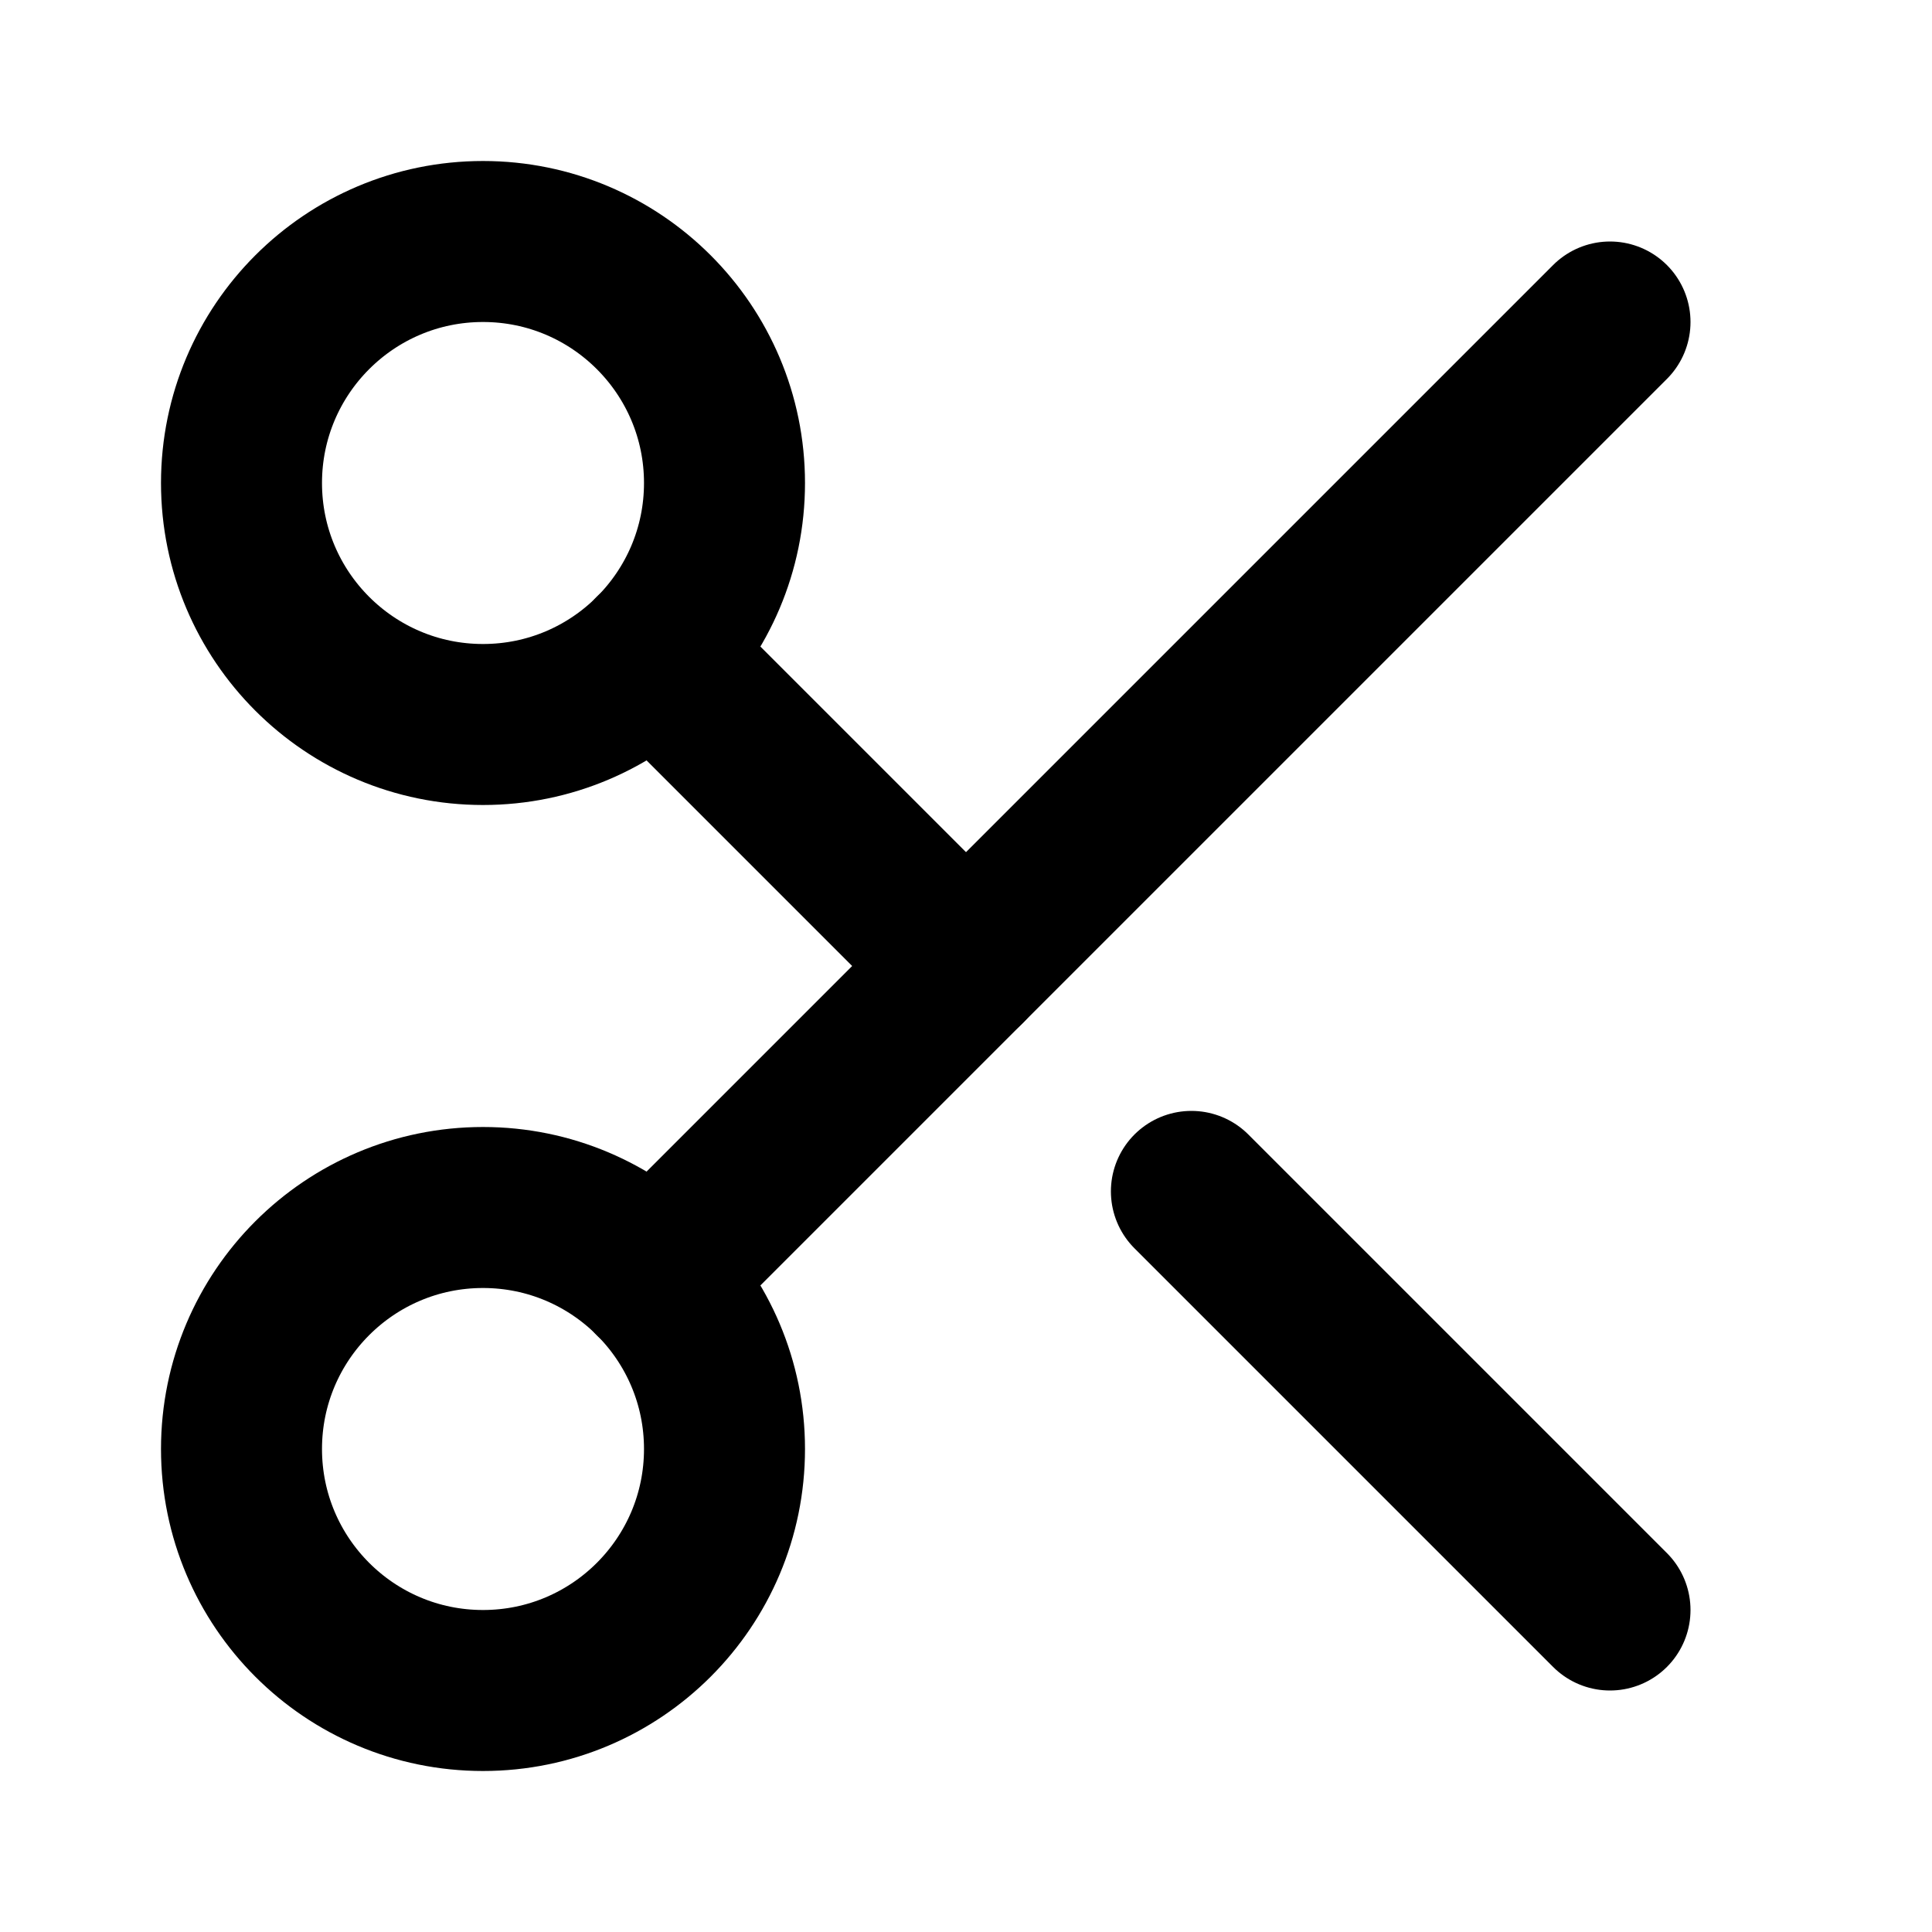
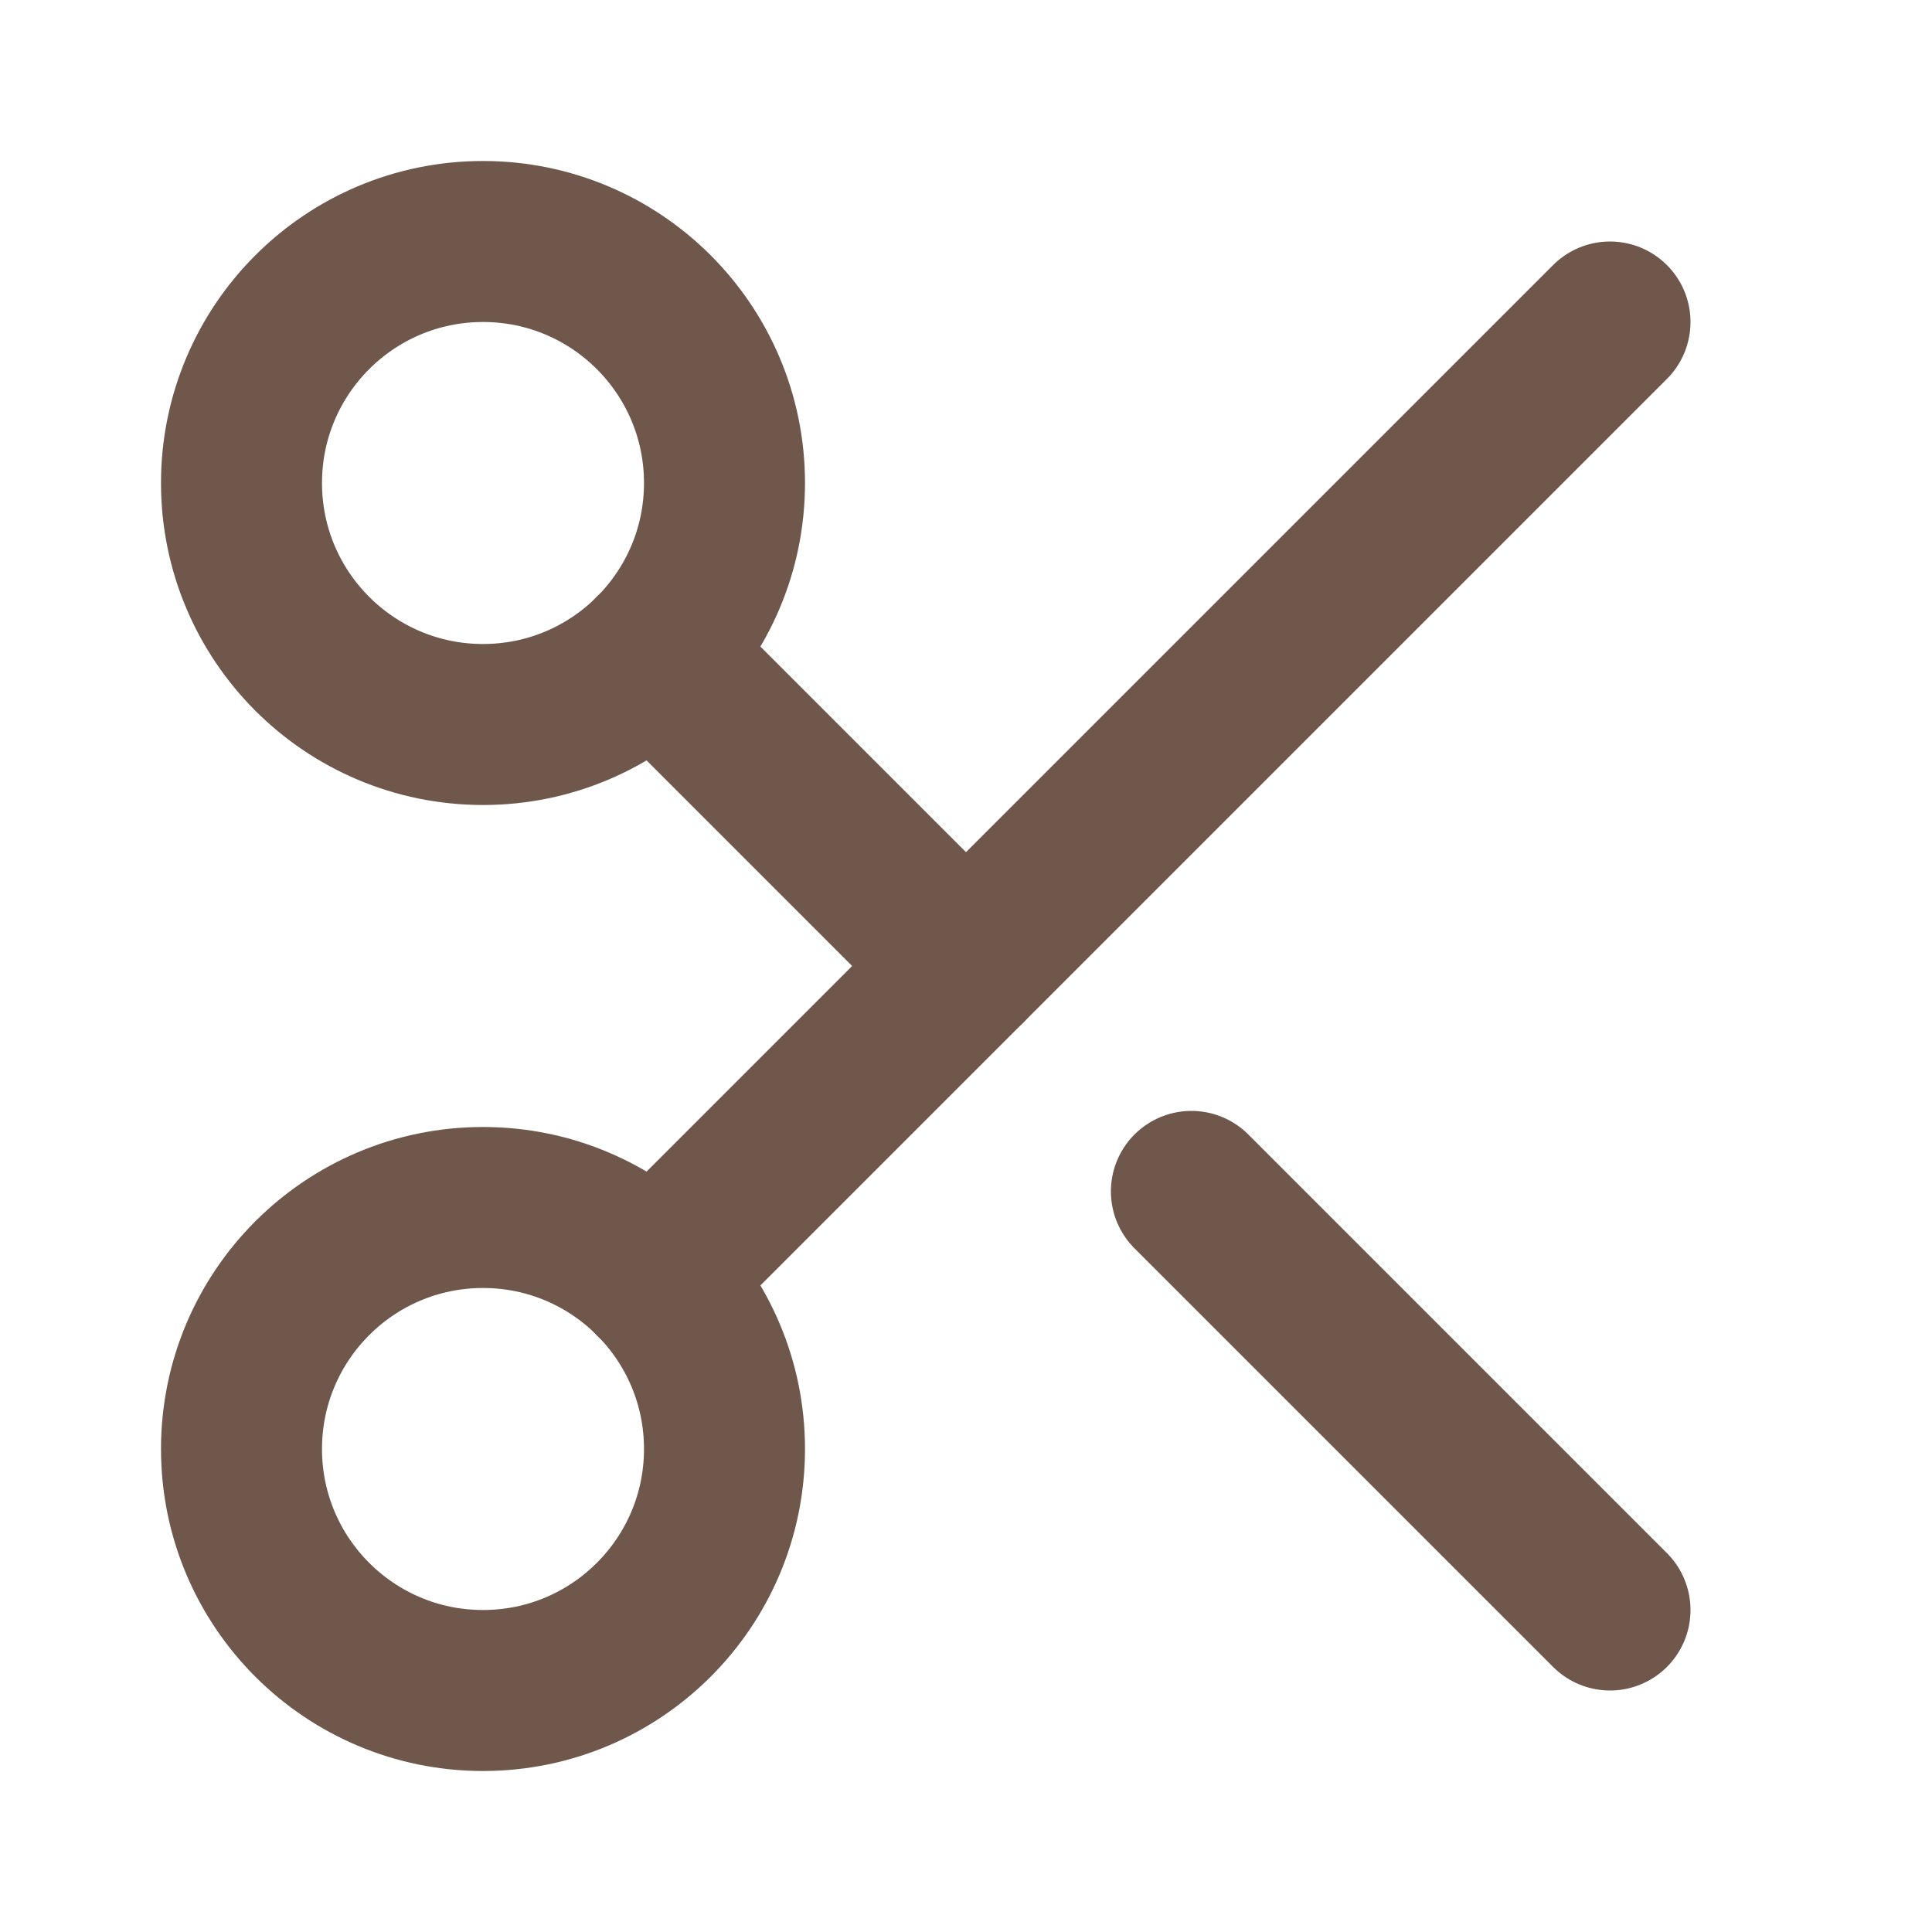
- <svg xmlns="http://www.w3.org/2000/svg" width="24" height="24" viewBox="0 0 24 24" fill="none" stroke="currentColor" stroke-width="2" stroke-linecap="round" stroke-linejoin="round">
+ <svg xmlns="http://www.w3.org/2000/svg" width="24" height="24" viewBox="0 0 24 24" fill="none" stroke="#6F574C" stroke-width="2" stroke-linecap="round" stroke-linejoin="round">
  <circle cx="6" cy="6" r="3" />
  <path d="M8.12 8.12 12 12" />
  <path d="M20 4 8.12 15.88" />
  <circle cx="6" cy="18" r="3" />
  <path d="M14.8 14.8 20 20" />
</svg>
